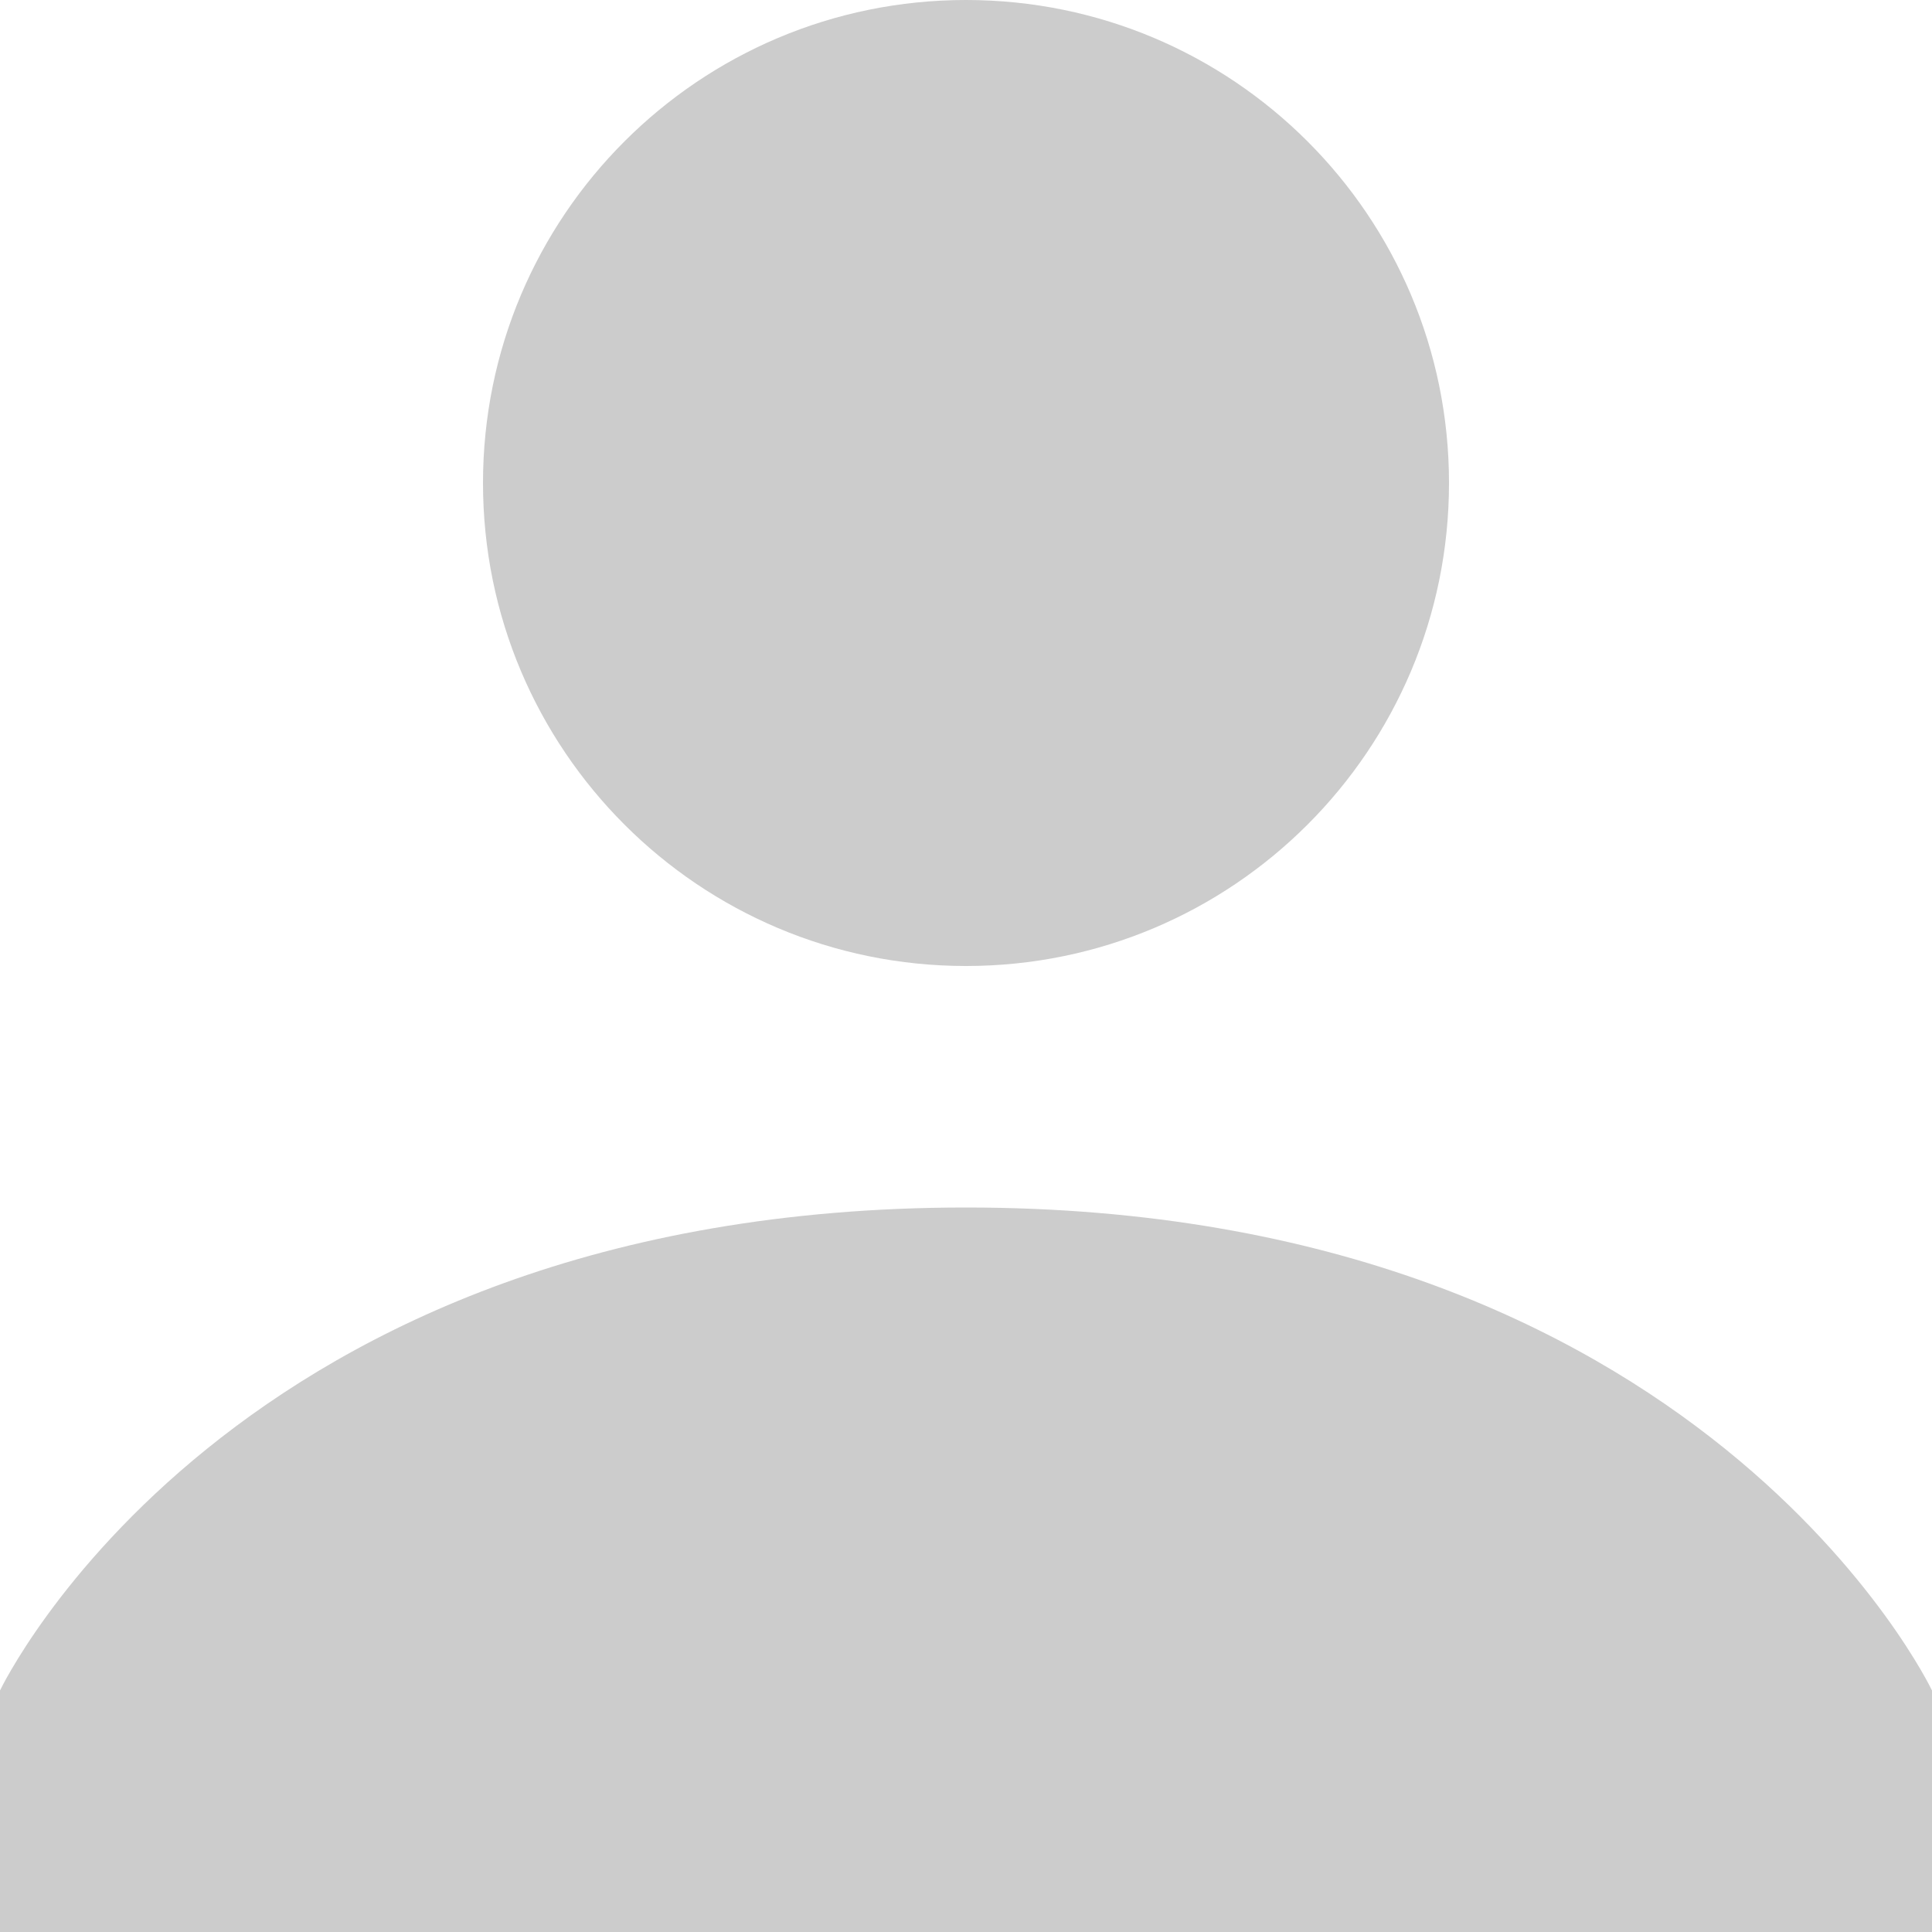
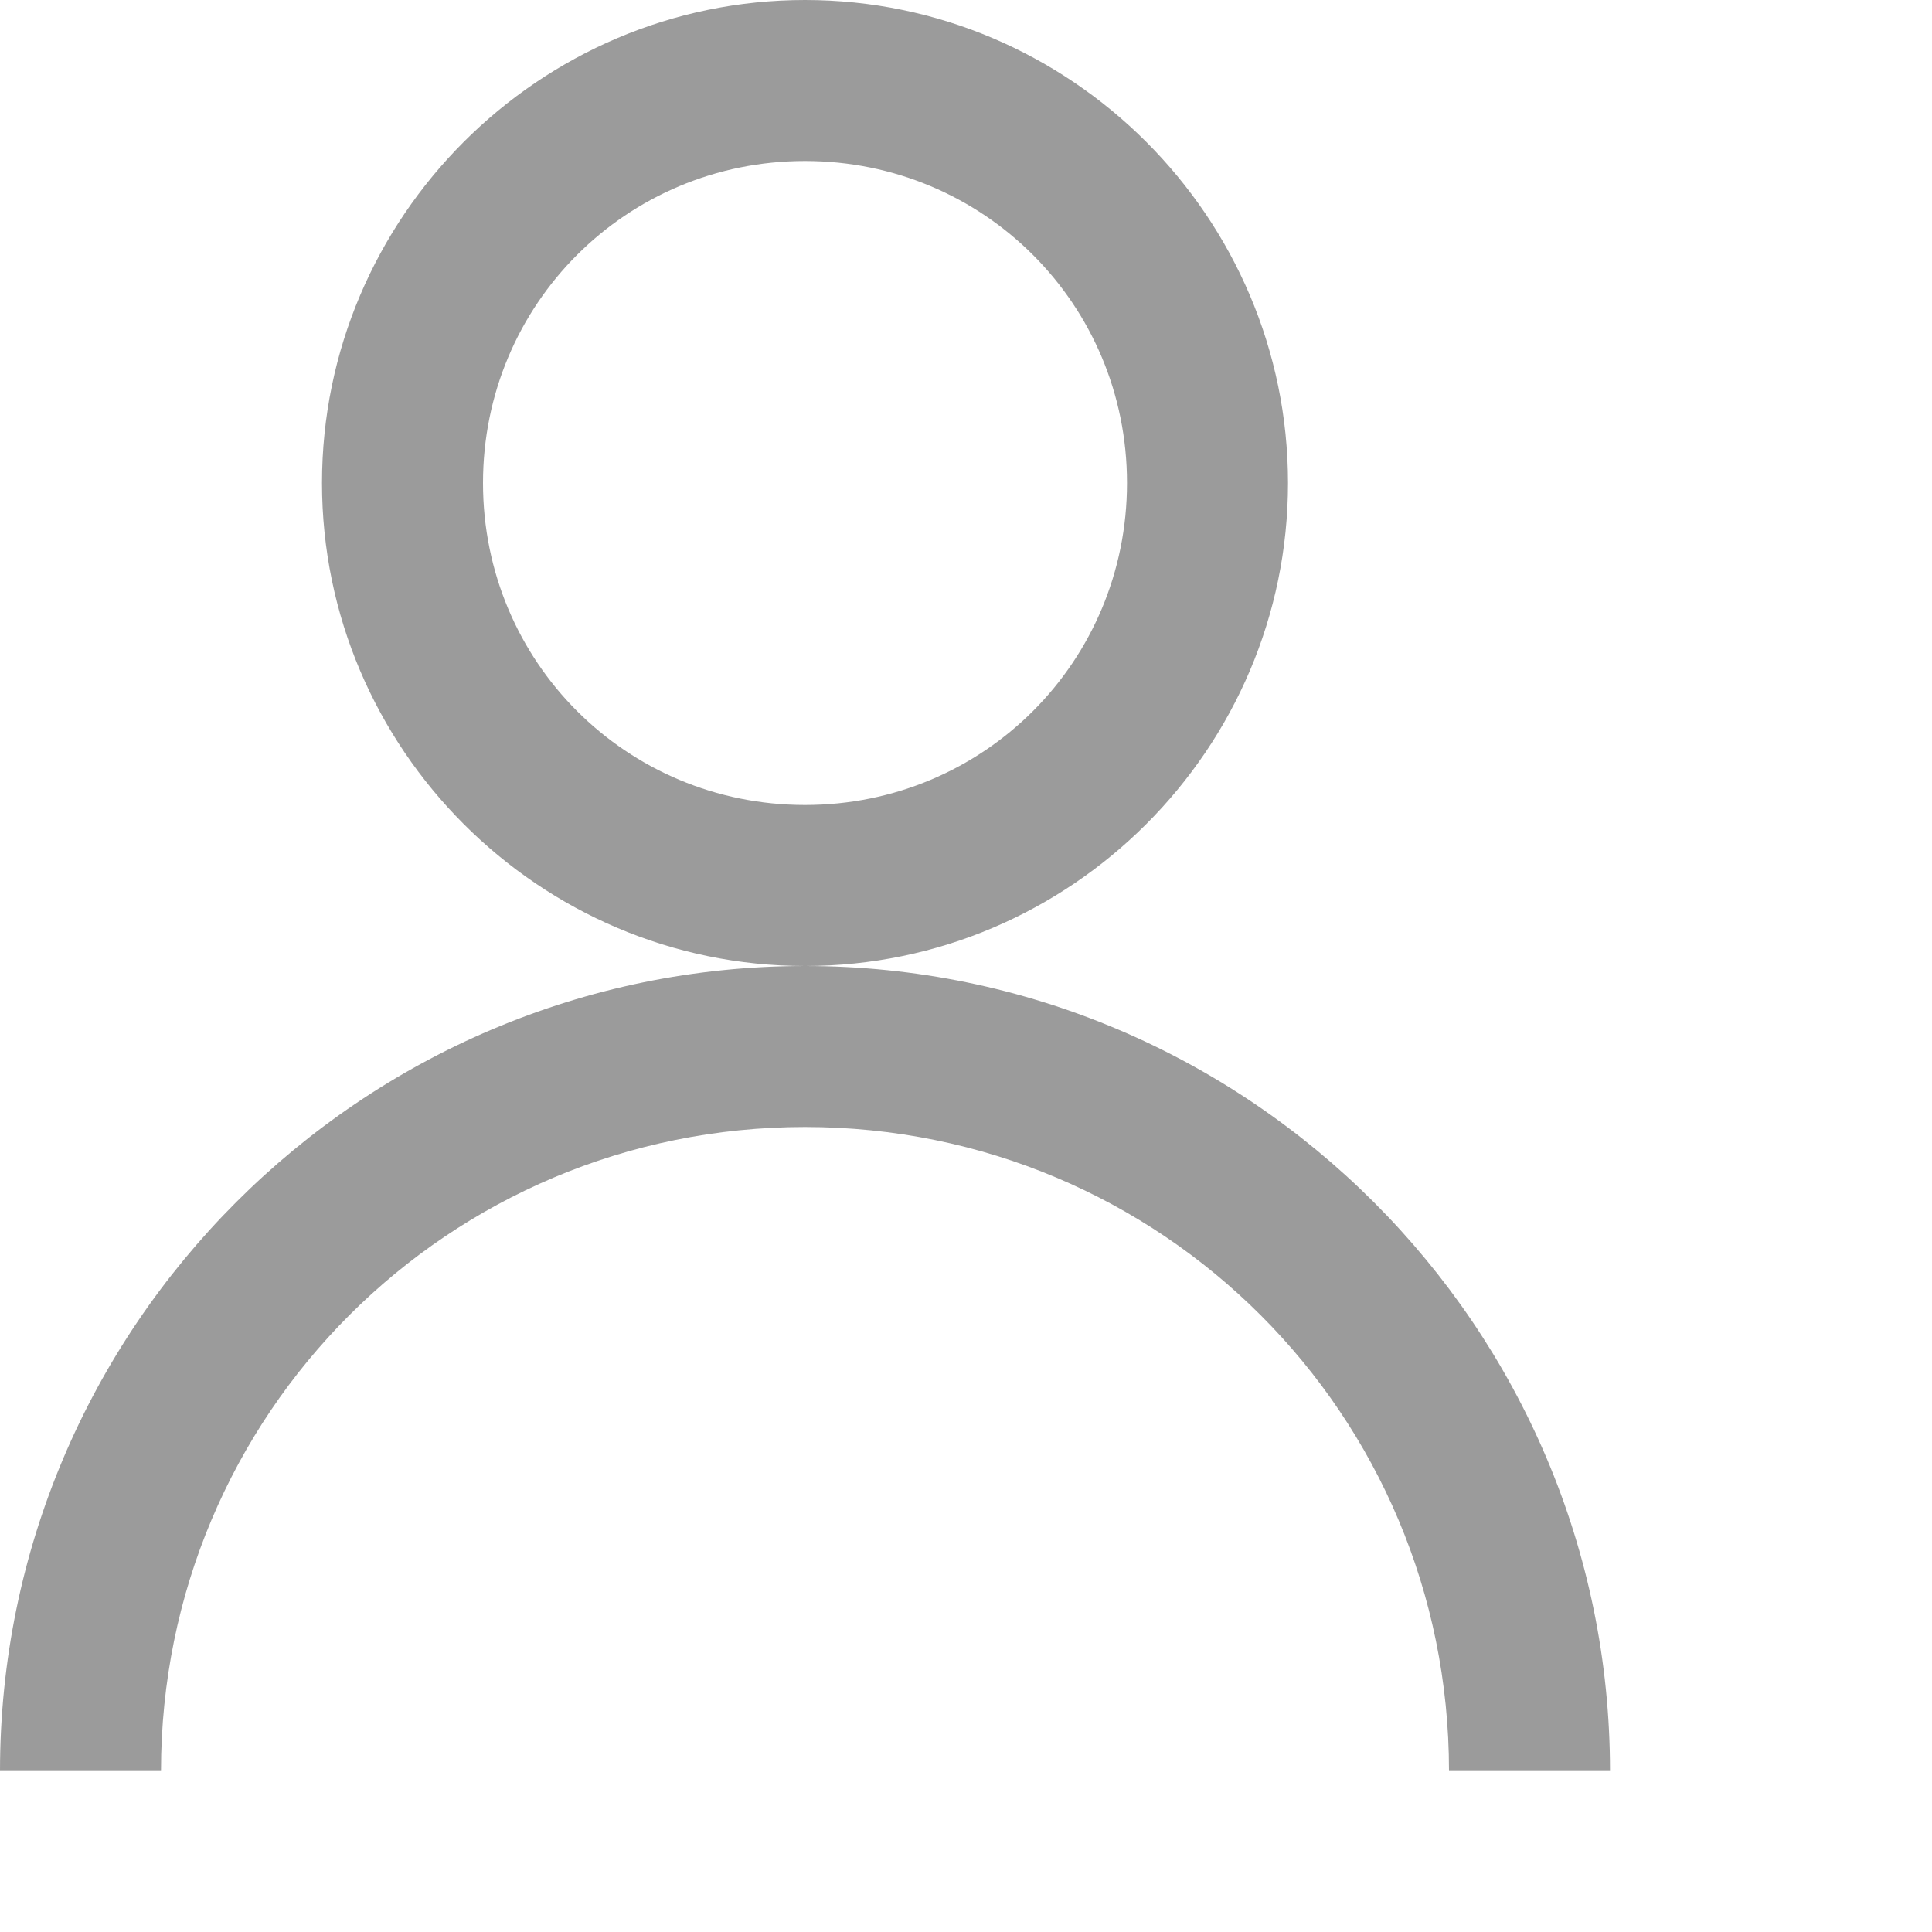
- <svg xmlns="http://www.w3.org/2000/svg" width="32px" height="32px" viewBox="0 0 8 8" version="1.1">
+ <svg xmlns="http://www.w3.org/2000/svg" width="12px" height="12px" viewBox="0 0 12 12" version="1.1">
  <g id="Symbols" stroke="none" stroke-width="1" fill="none" fill-rule="evenodd">
-     <path d="M4,0 C2.895,0 2,0.895 2,2 C2,3.105 2.895,4 4,4 C5.105,4 6,3.105 6,2 C6,0.895 5.105,0 4,0 Z M4,5 C0.949,5 0,7 0,7 L0,8 L8,8 L8,7 C8,7 7.051,5 4,5 Z" id="Shape" fill="#CCCCCC" fill-rule="nonzero" />
+     <g id="big_header" transform="translate(-124, -50)" fill="#9B9B9B" fill-rule="nonzero">
+       <g id="header">
+         <g id="summary" transform="translate(16, 48)">
+           <g id="mentions-copy-3" transform="translate(108, 0)">
+             <g id="icons8-user" transform="translate(0, 2)">
+               <path d="M5,0 C3.349,0 2,1.349 2,3 C2,4.651 3.349,6 5,6 C6.651,6 8,4.651 8,3 C8,1.349 6.651,0 5,0 Z M5,6 C2.245,6 0,8.245 0,11 L1,11 C1,8.785 2.785,7 5,7 C7.215,7 9,8.785 9,11 L10,11 C10,8.245 7.755,6 5,6 Z M5,1 C6.11,1 7,1.89 7,3 C7,4.11 6.11,5 5,5 C3.89,5 3,4.11 3,3 C3,1.89 3.89,1 5,1 Z" id="Shape" />
+             </g>
+           </g>
+         </g>
+       </g>
+     </g>
  </g>
</svg>
